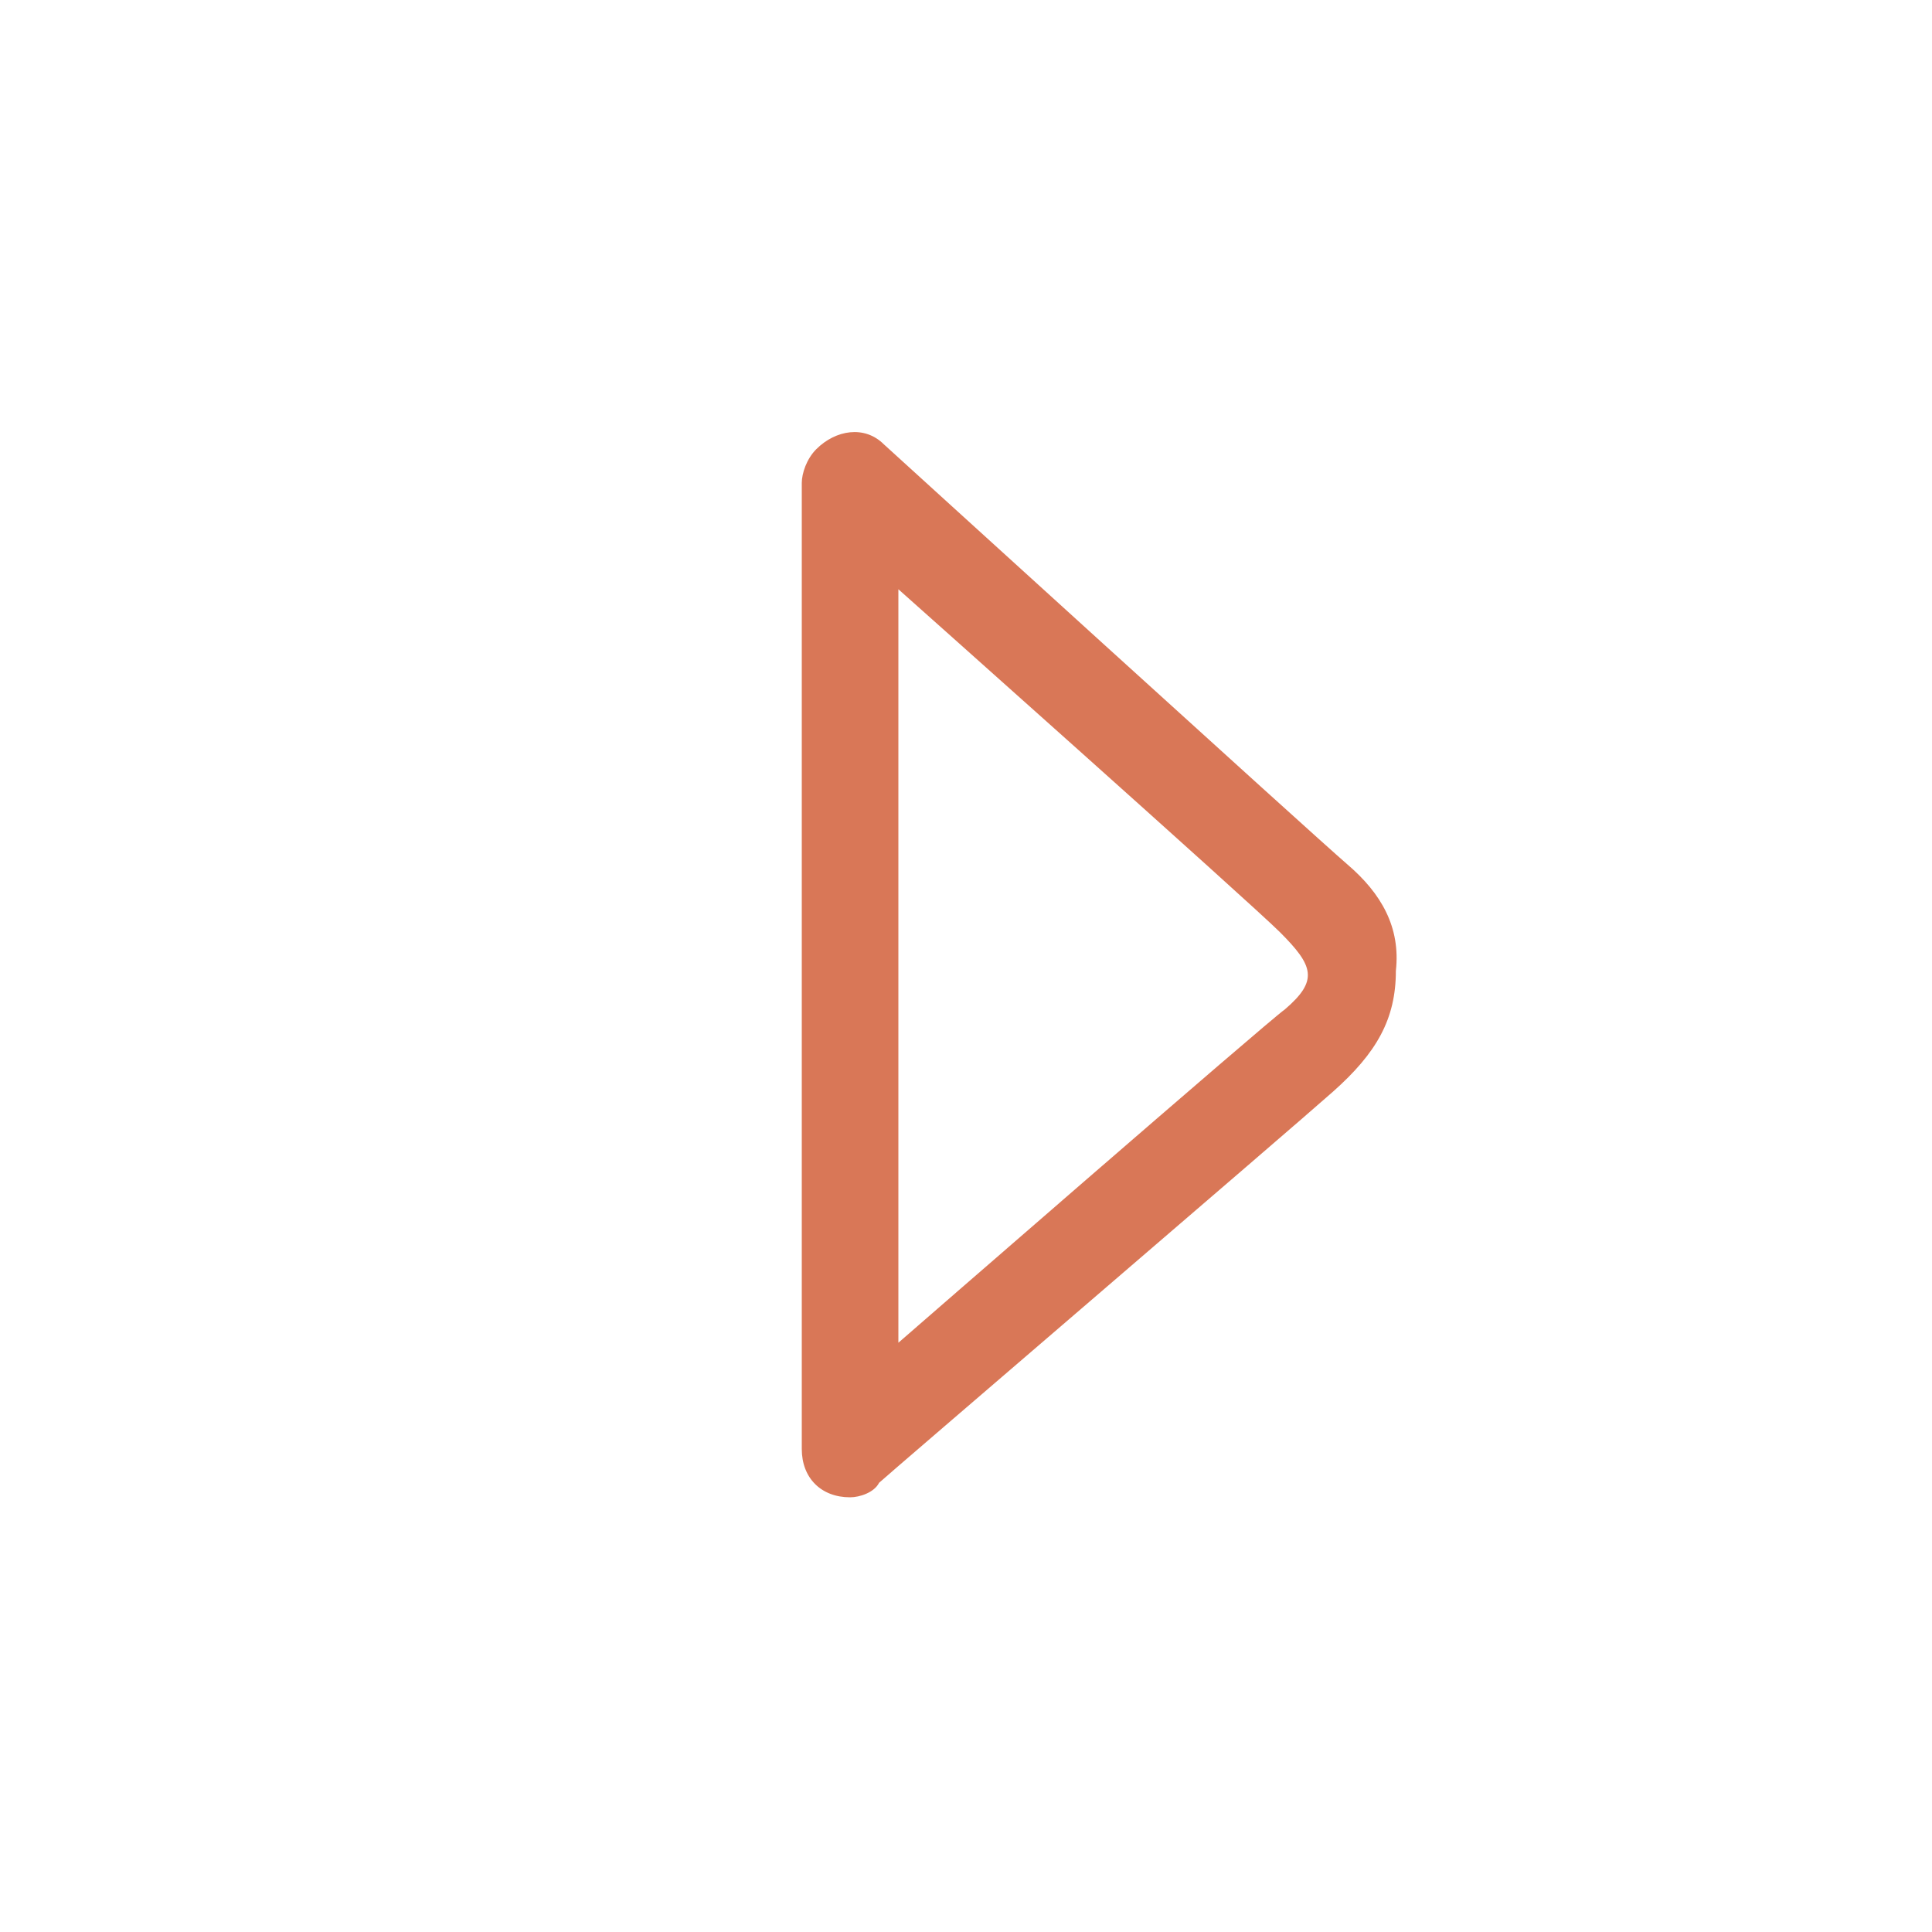
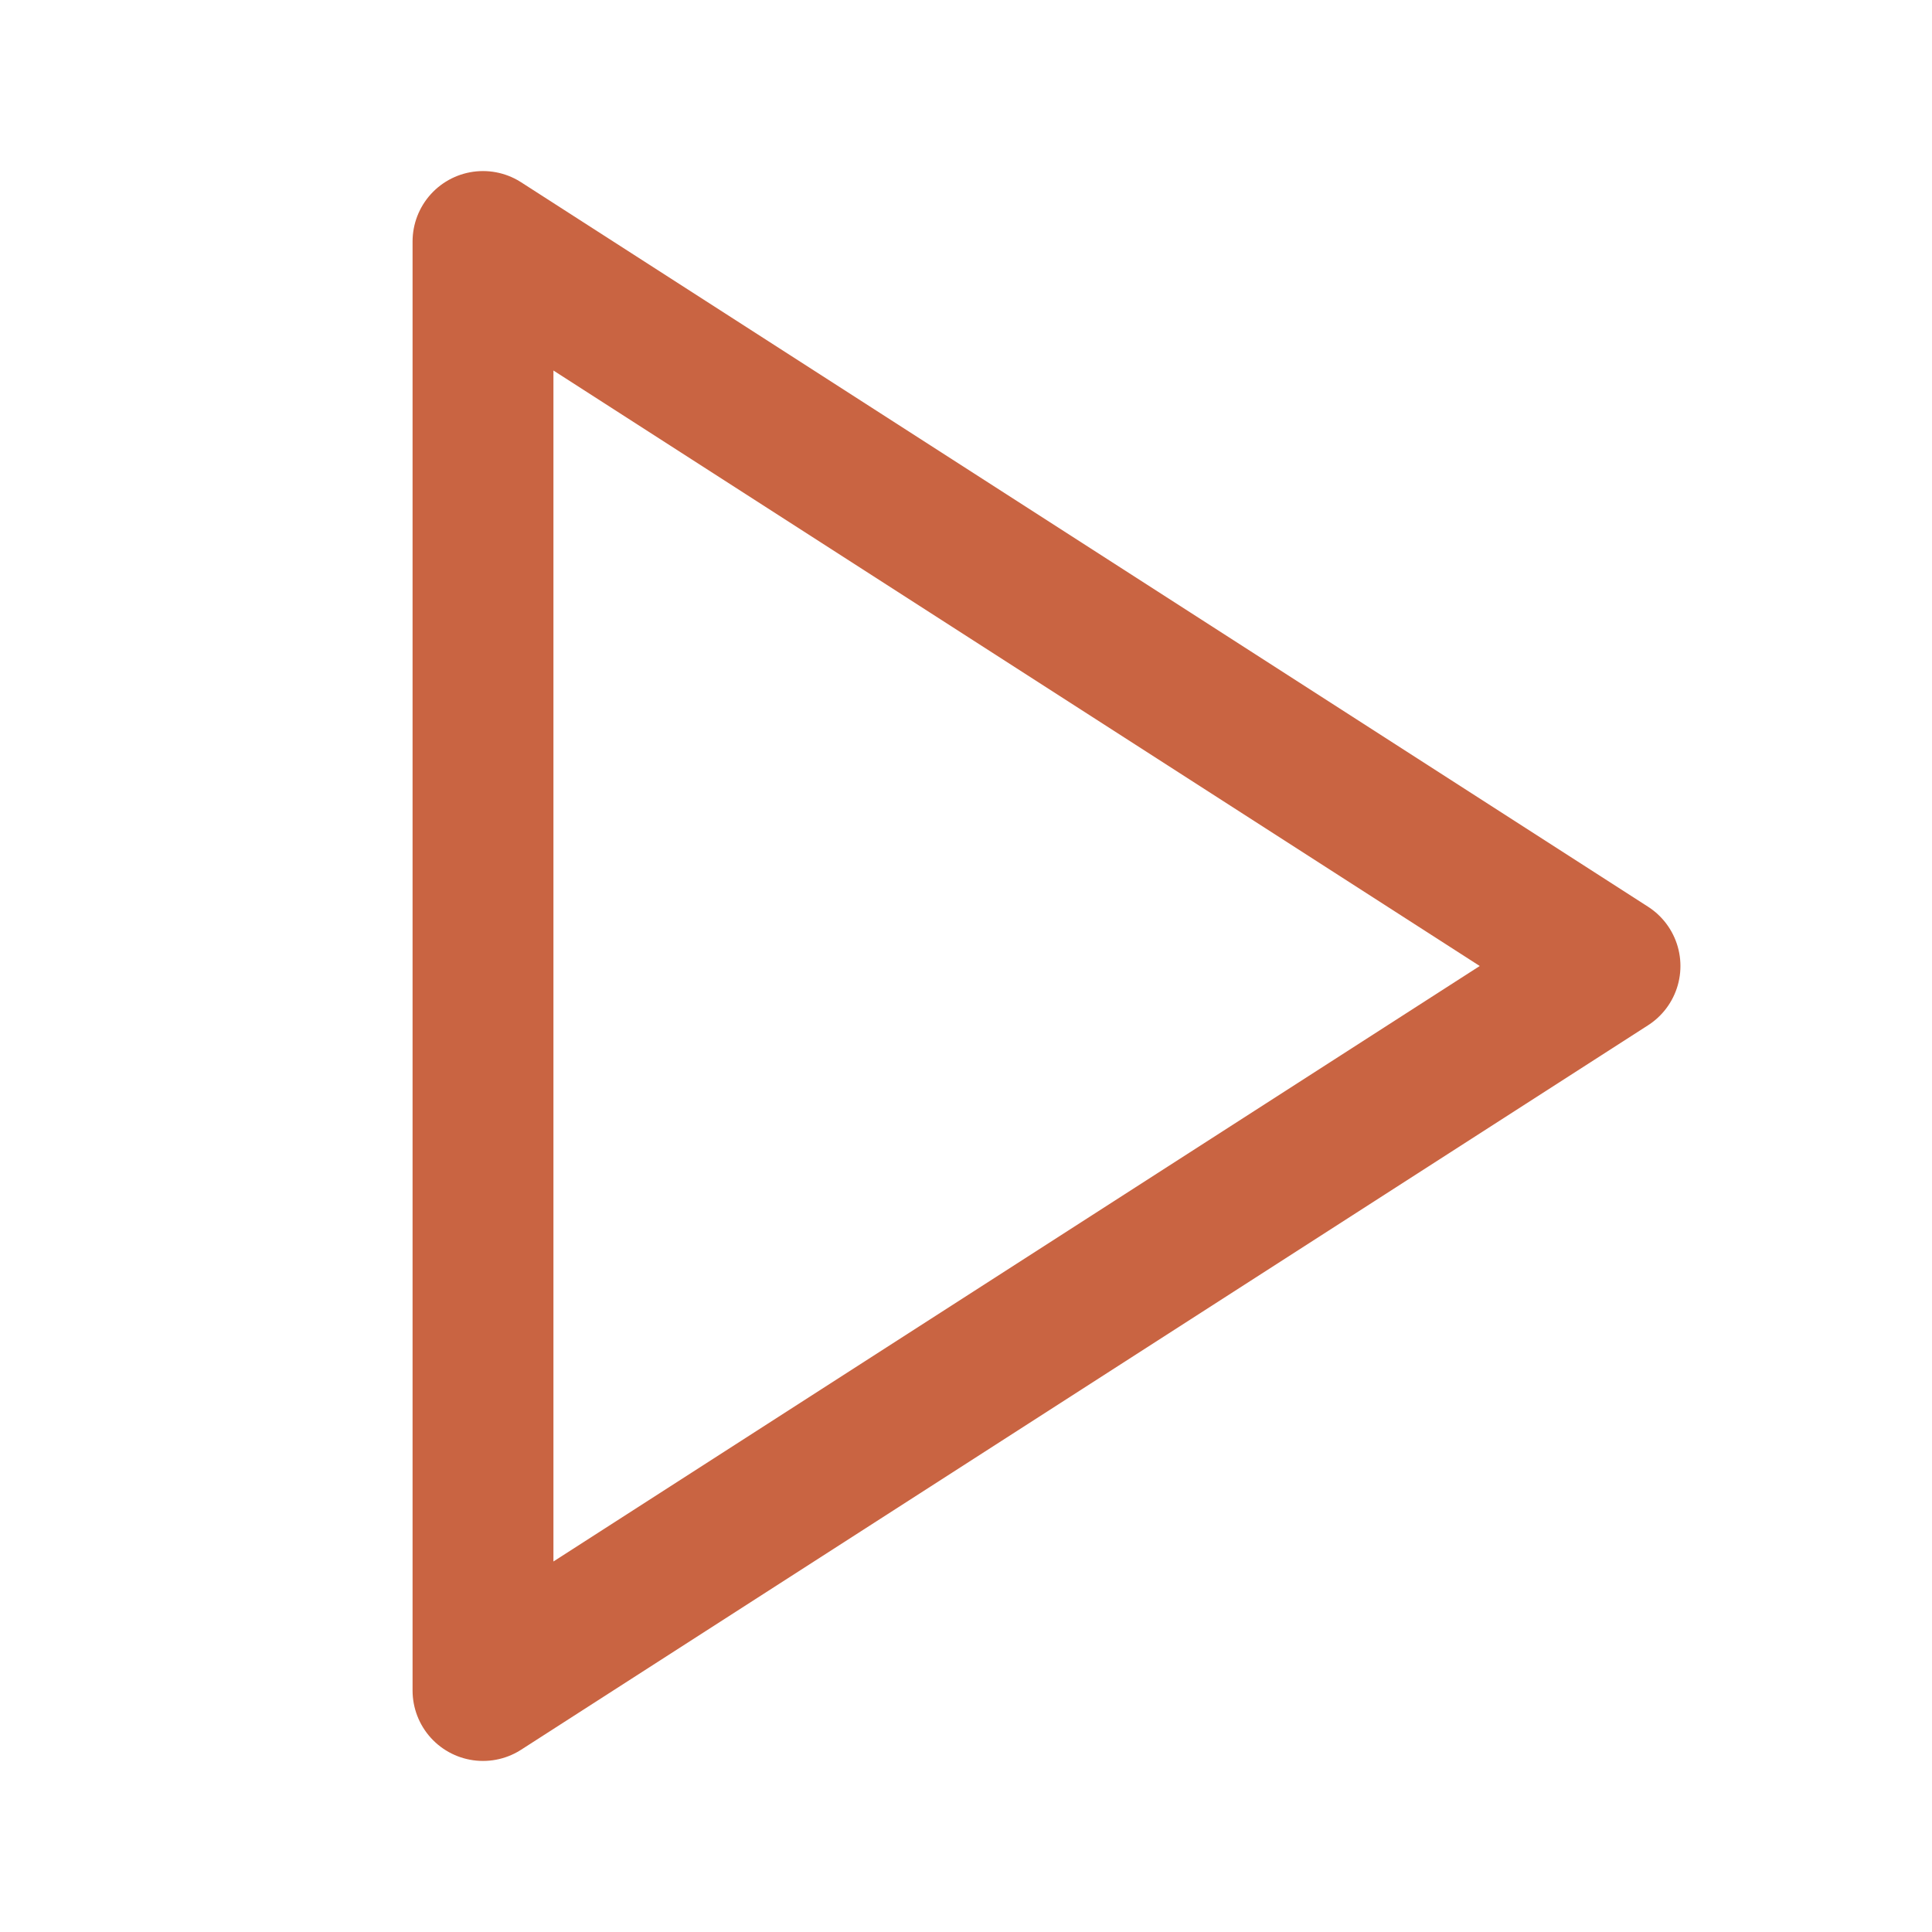
- <svg xmlns="http://www.w3.org/2000/svg" viewBox="0 0 1024 1024">
-   <path fill="#D97757" d="M714.24 458.24c-17.92-15.36-245.76-222.72-245.76-222.72-10.24-10.24-25.6-7.68-35.84 2.56-5.12 5.12-7.68 12.8-7.68 17.92 0 0 0 0 0 0 0 0 0 499.2 0 512 0 15.36 10.24 25.6 25.6 25.6 5.12 0 12.8-2.56 15.36-7.68 2.56-2.56 217.6-186.88 240.64-207.36 23.04-20.48 33.28-38.4 33.28-64C742.4 491.52 732.16 473.6 714.24 458.24zM680.96 535.04c-7.68 5.12-204.8 176.64-204.8 176.64l0-399.36c0 0 186.88 166.4 202.24 181.76C696.32 512 698.88 519.68 680.96 535.04z" />
+ <svg xmlns="http://www.w3.org/2000/svg" width="24" height="24" viewBox="0 0 24 24" fill="none" stroke="#C96442" stroke-width="1.75" stroke-linecap="round" stroke-linejoin="round">
+   <polygon points="6 3 20 12 6 21 6 3" />
</svg>
